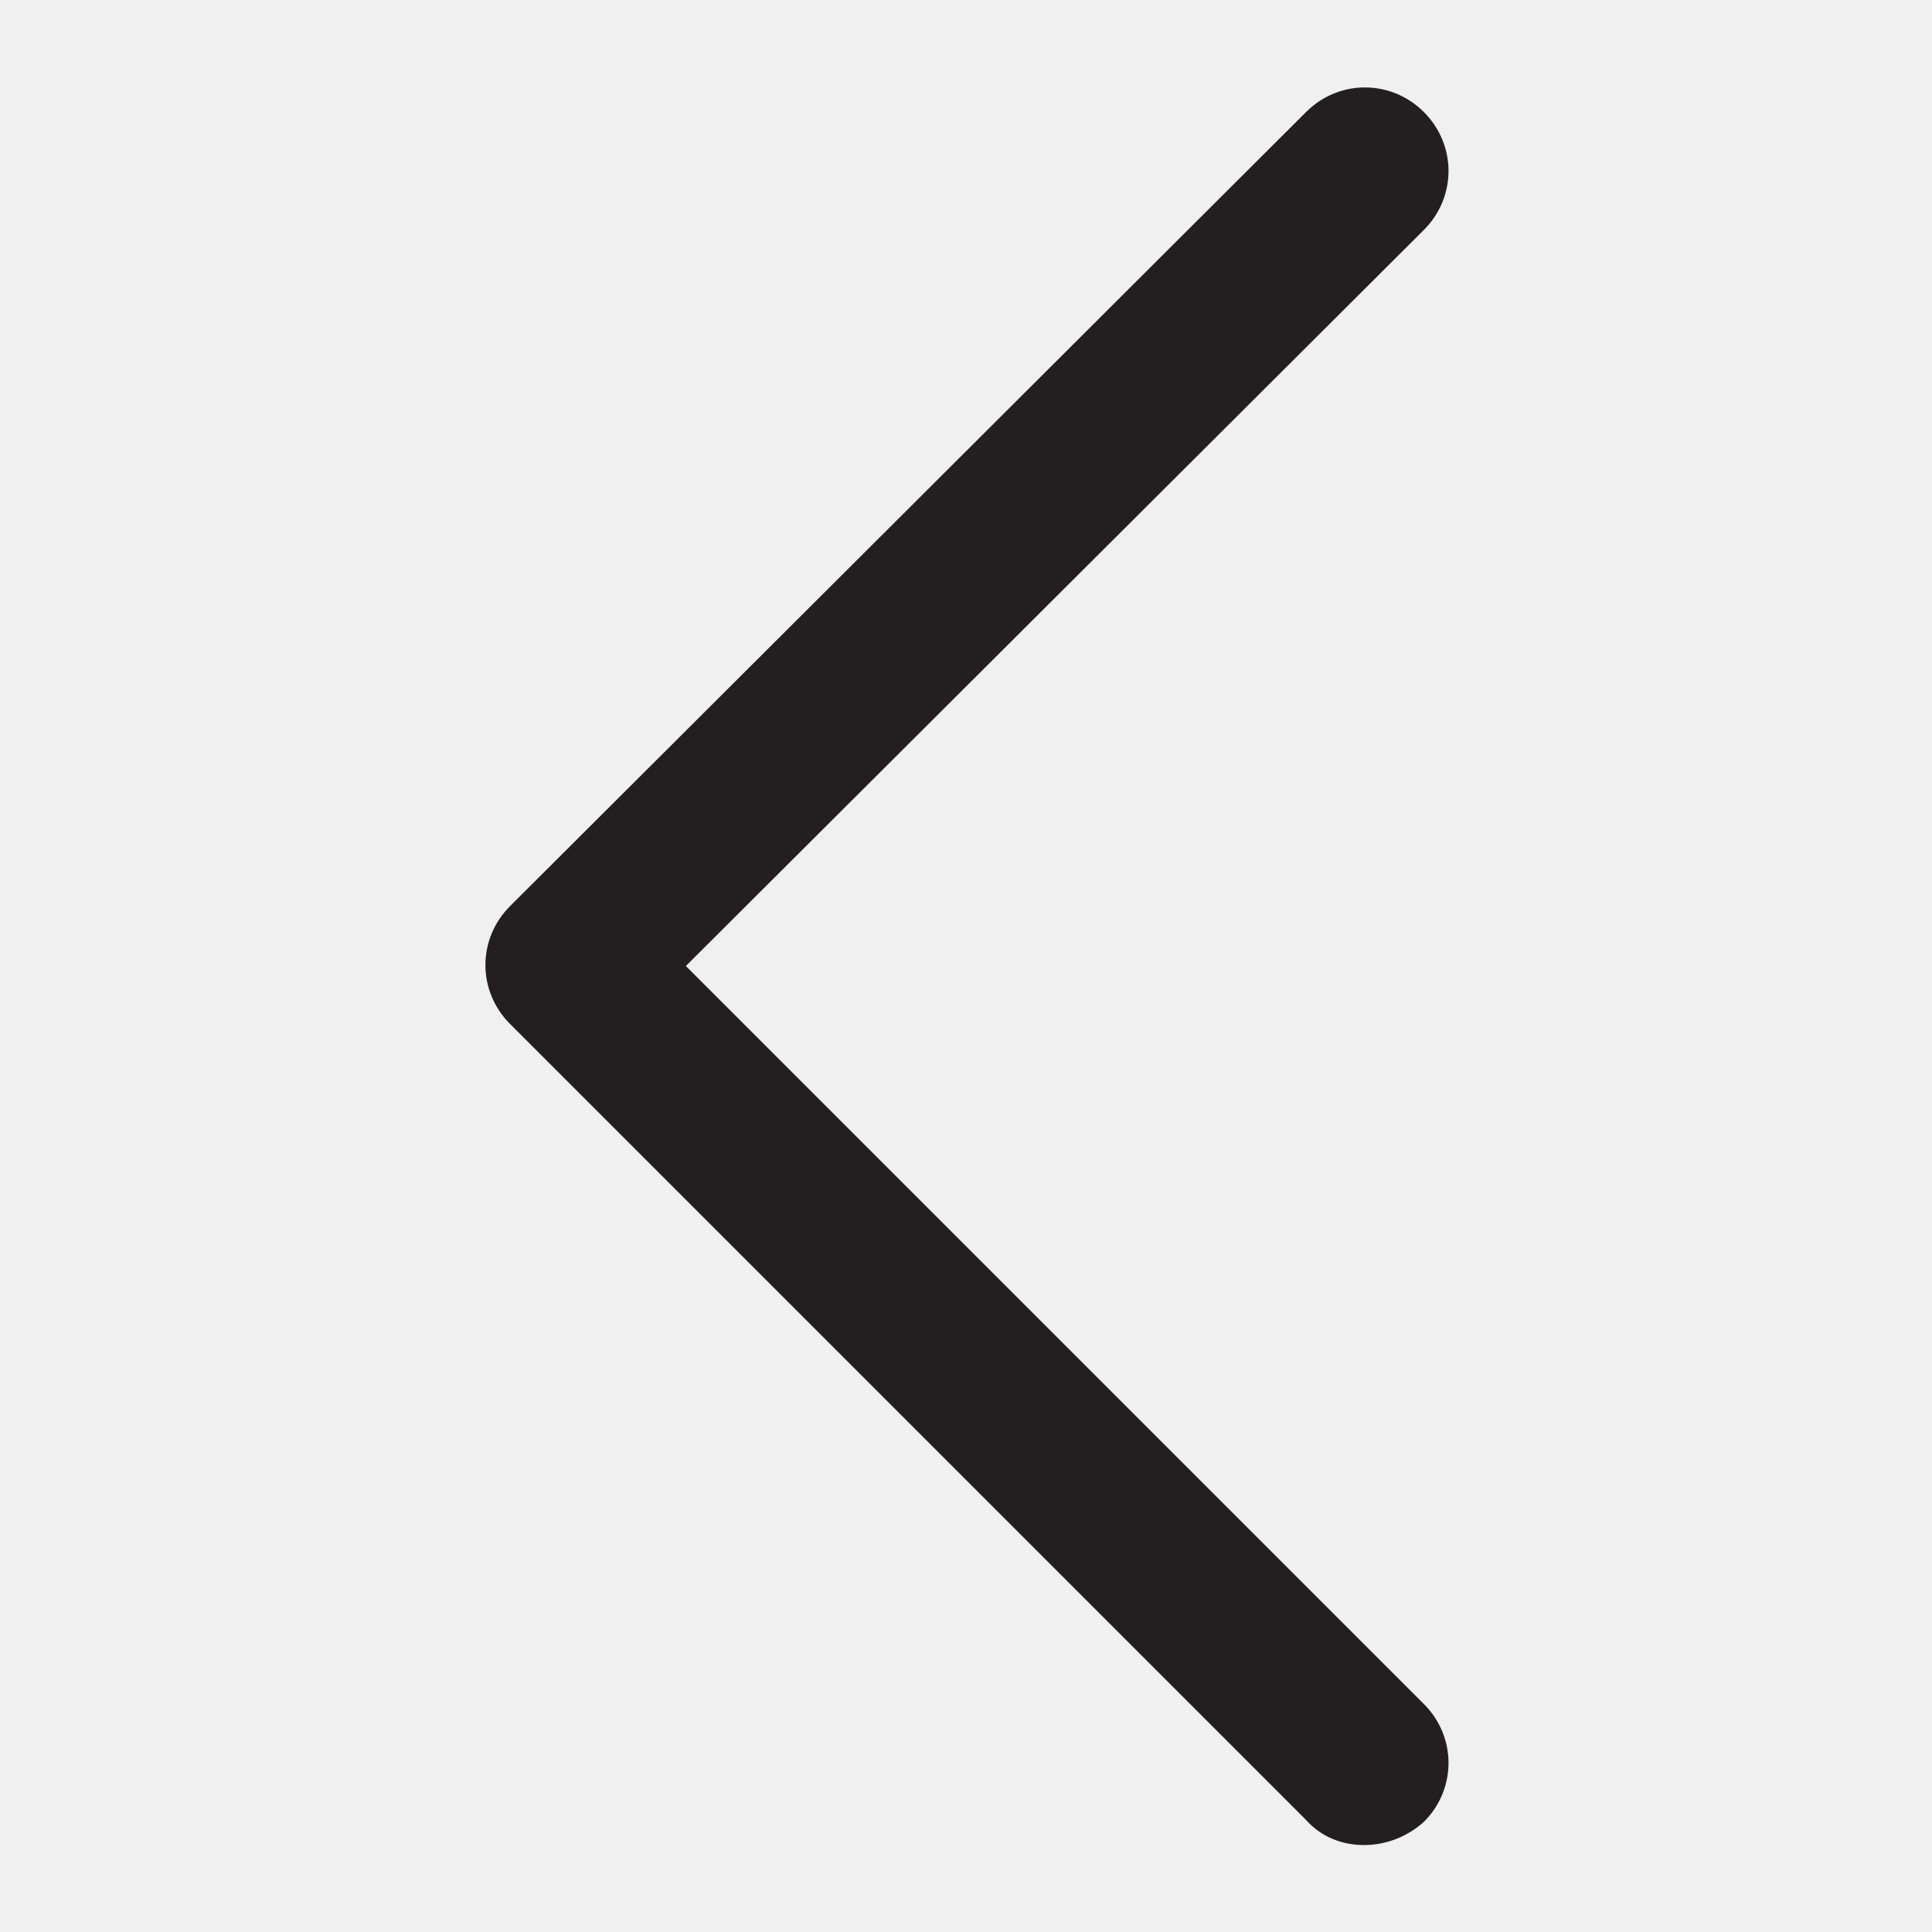
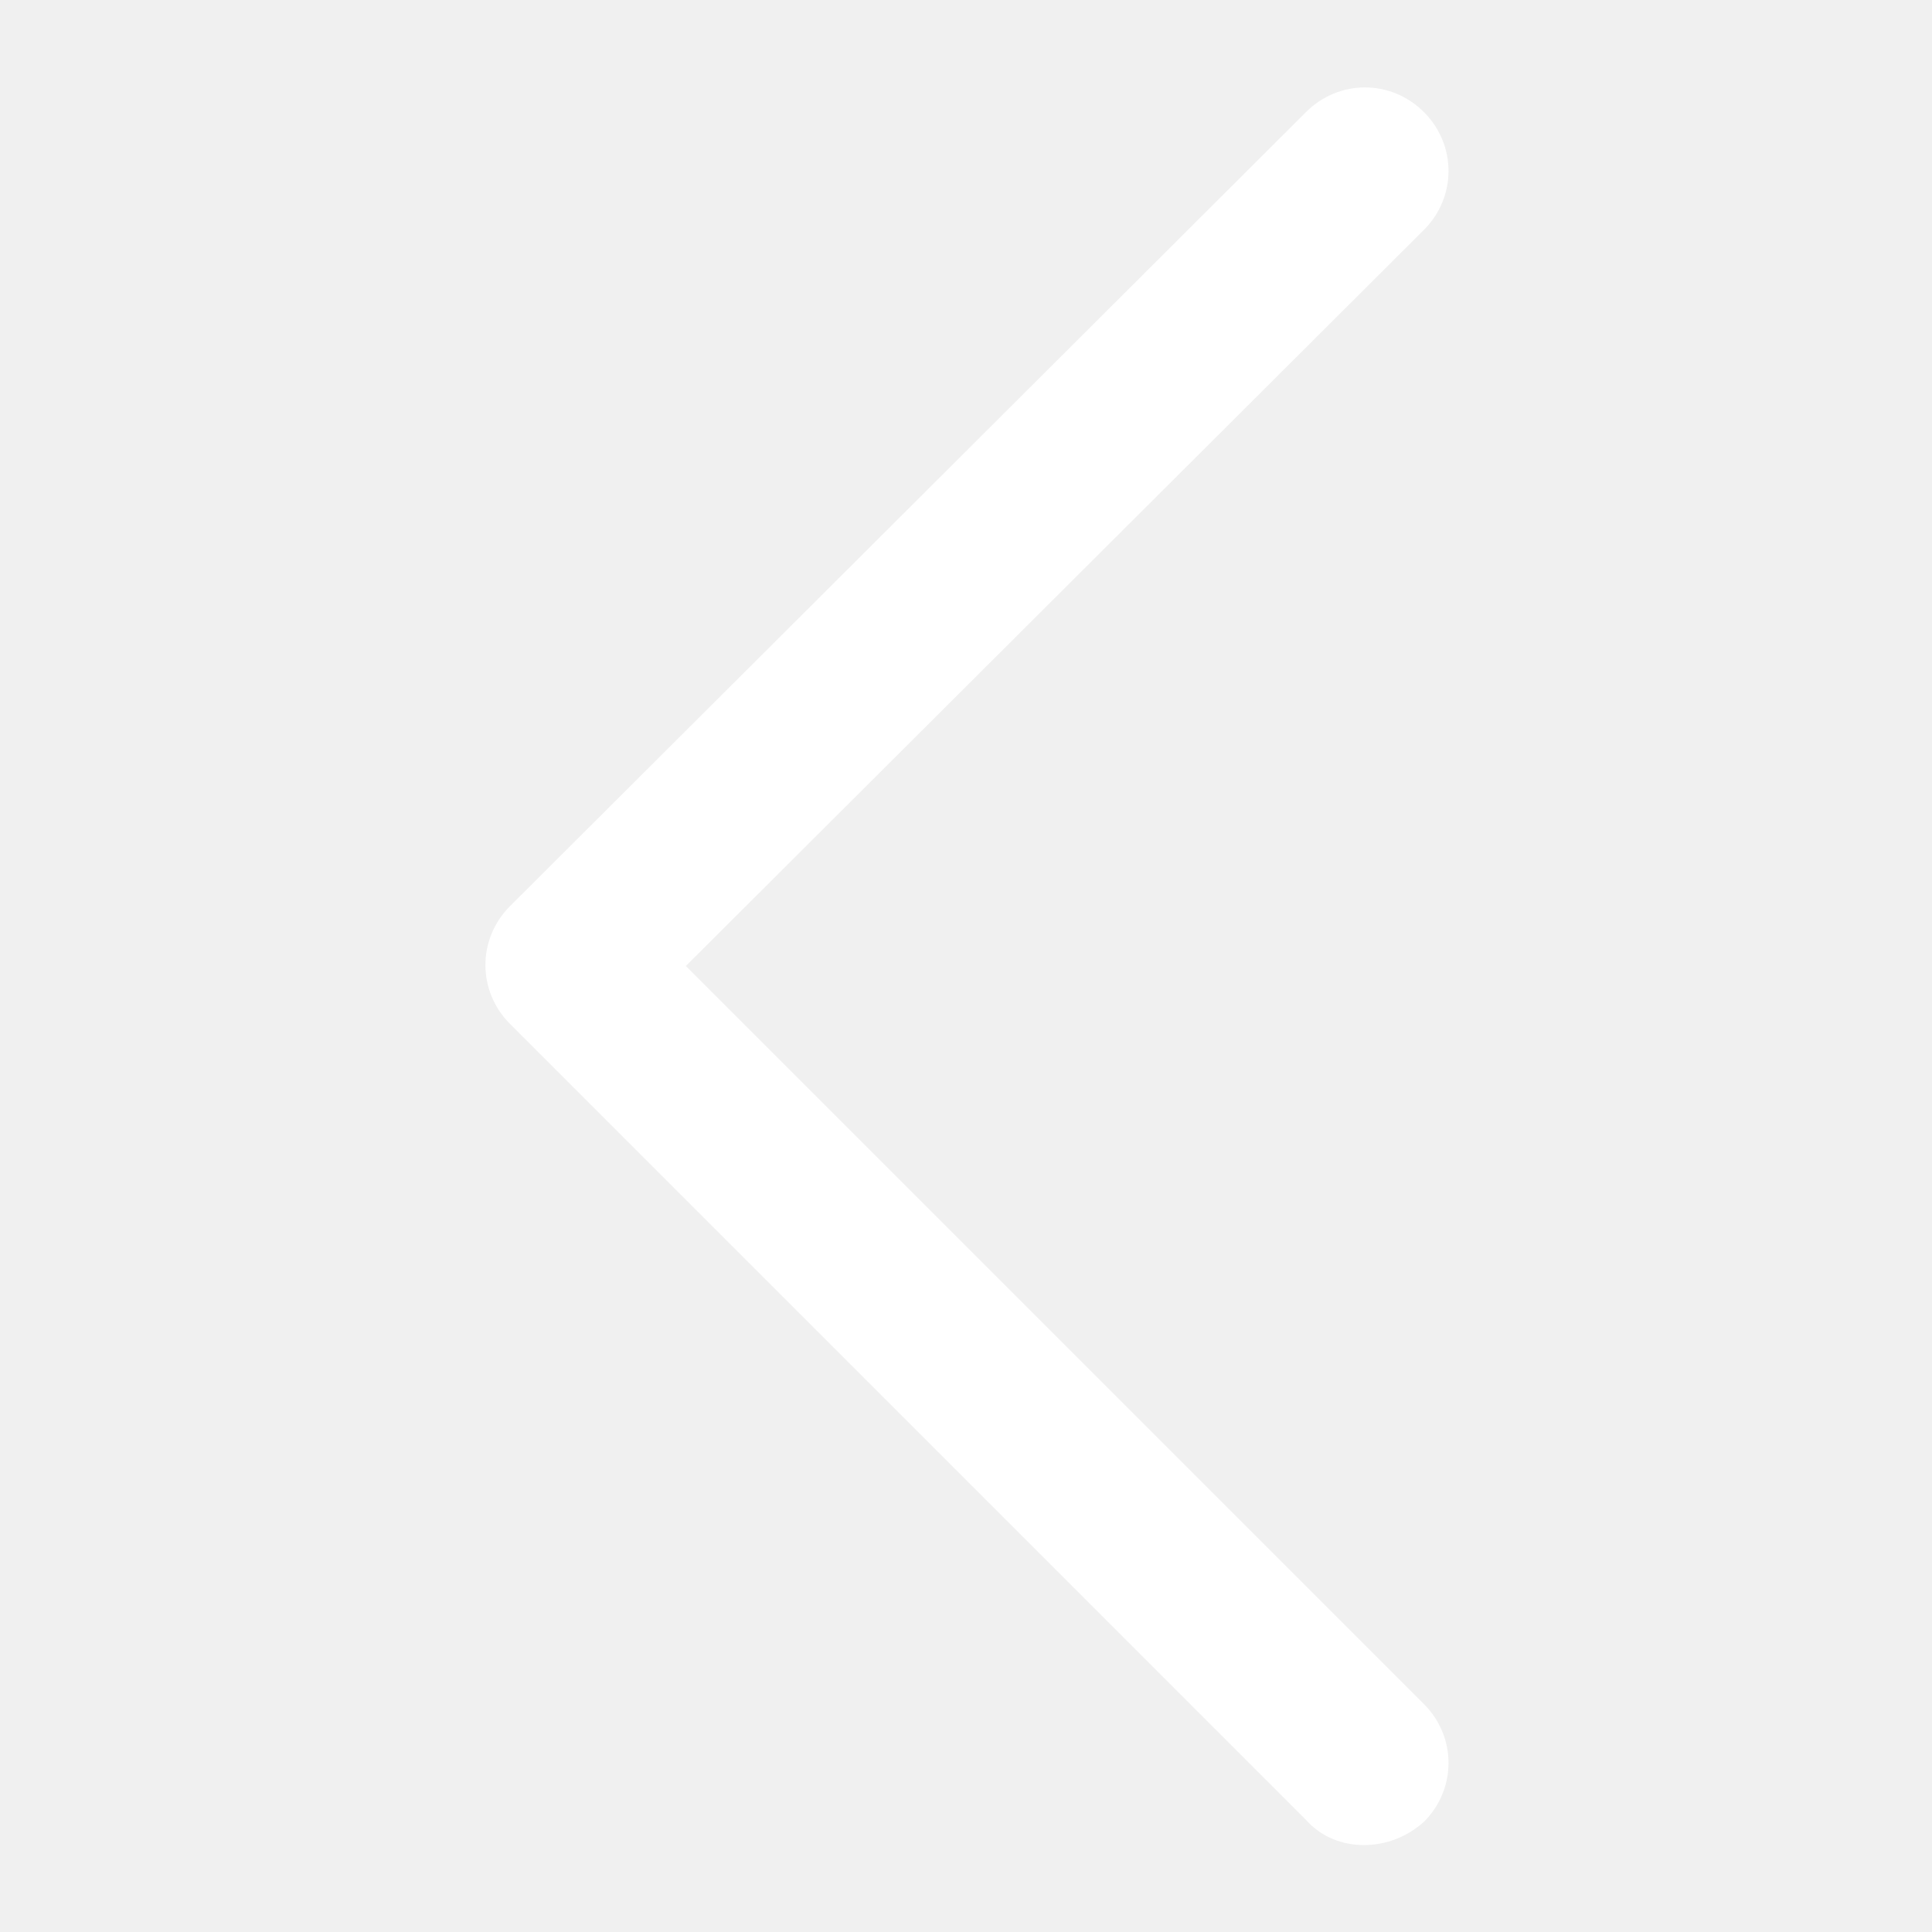
- <svg xmlns="http://www.w3.org/2000/svg" version="1.1" id="Layer_1" x="0px" y="0px" viewBox="0 0 100 100" enable-background="new 0 0 100 100" xml:space="preserve">
-   <path fill="#231F20" d="M70.6,95.5c-1.1,0-2.2-0.4-3-1.3L26.4,53c-1.7-1.7-1.7-4.4,0-6.1L67.6,5.8c1.7-1.7,4.4-1.7,6.1,0  c1.7,1.7,1.7,4.4,0,6.1L35.5,50l38.2,38.2c1.7,1.7,1.7,4.4,0,6.1C72.8,95.1,71.7,95.5,70.6,95.5z" />
+ <svg xmlns="http://www.w3.org/2000/svg" version="1.1" id="Layer_1" x="0px" y="0px" viewBox="0 0 100 100" style="enable-background:new 0 0 100 100;" xml:space="preserve">
+   <style type="text/css">
+ 	.st0{fill:#FFFFFF;}
+ </style>
+   <path class="st0" d="M70.6,95.5c-1.1,0-2.2-0.4-3-1.3L26.4,53c-1.7-1.7-1.7-4.4,0-6.1L67.6,5.8c1.7-1.7,4.4-1.7,6.1,0s1.7,4.4,0,6.1  L35.5,50l38.2,38.2c1.7,1.7,1.7,4.4,0,6.1C72.8,95.1,71.7,95.5,70.6,95.5z" />
</svg>
